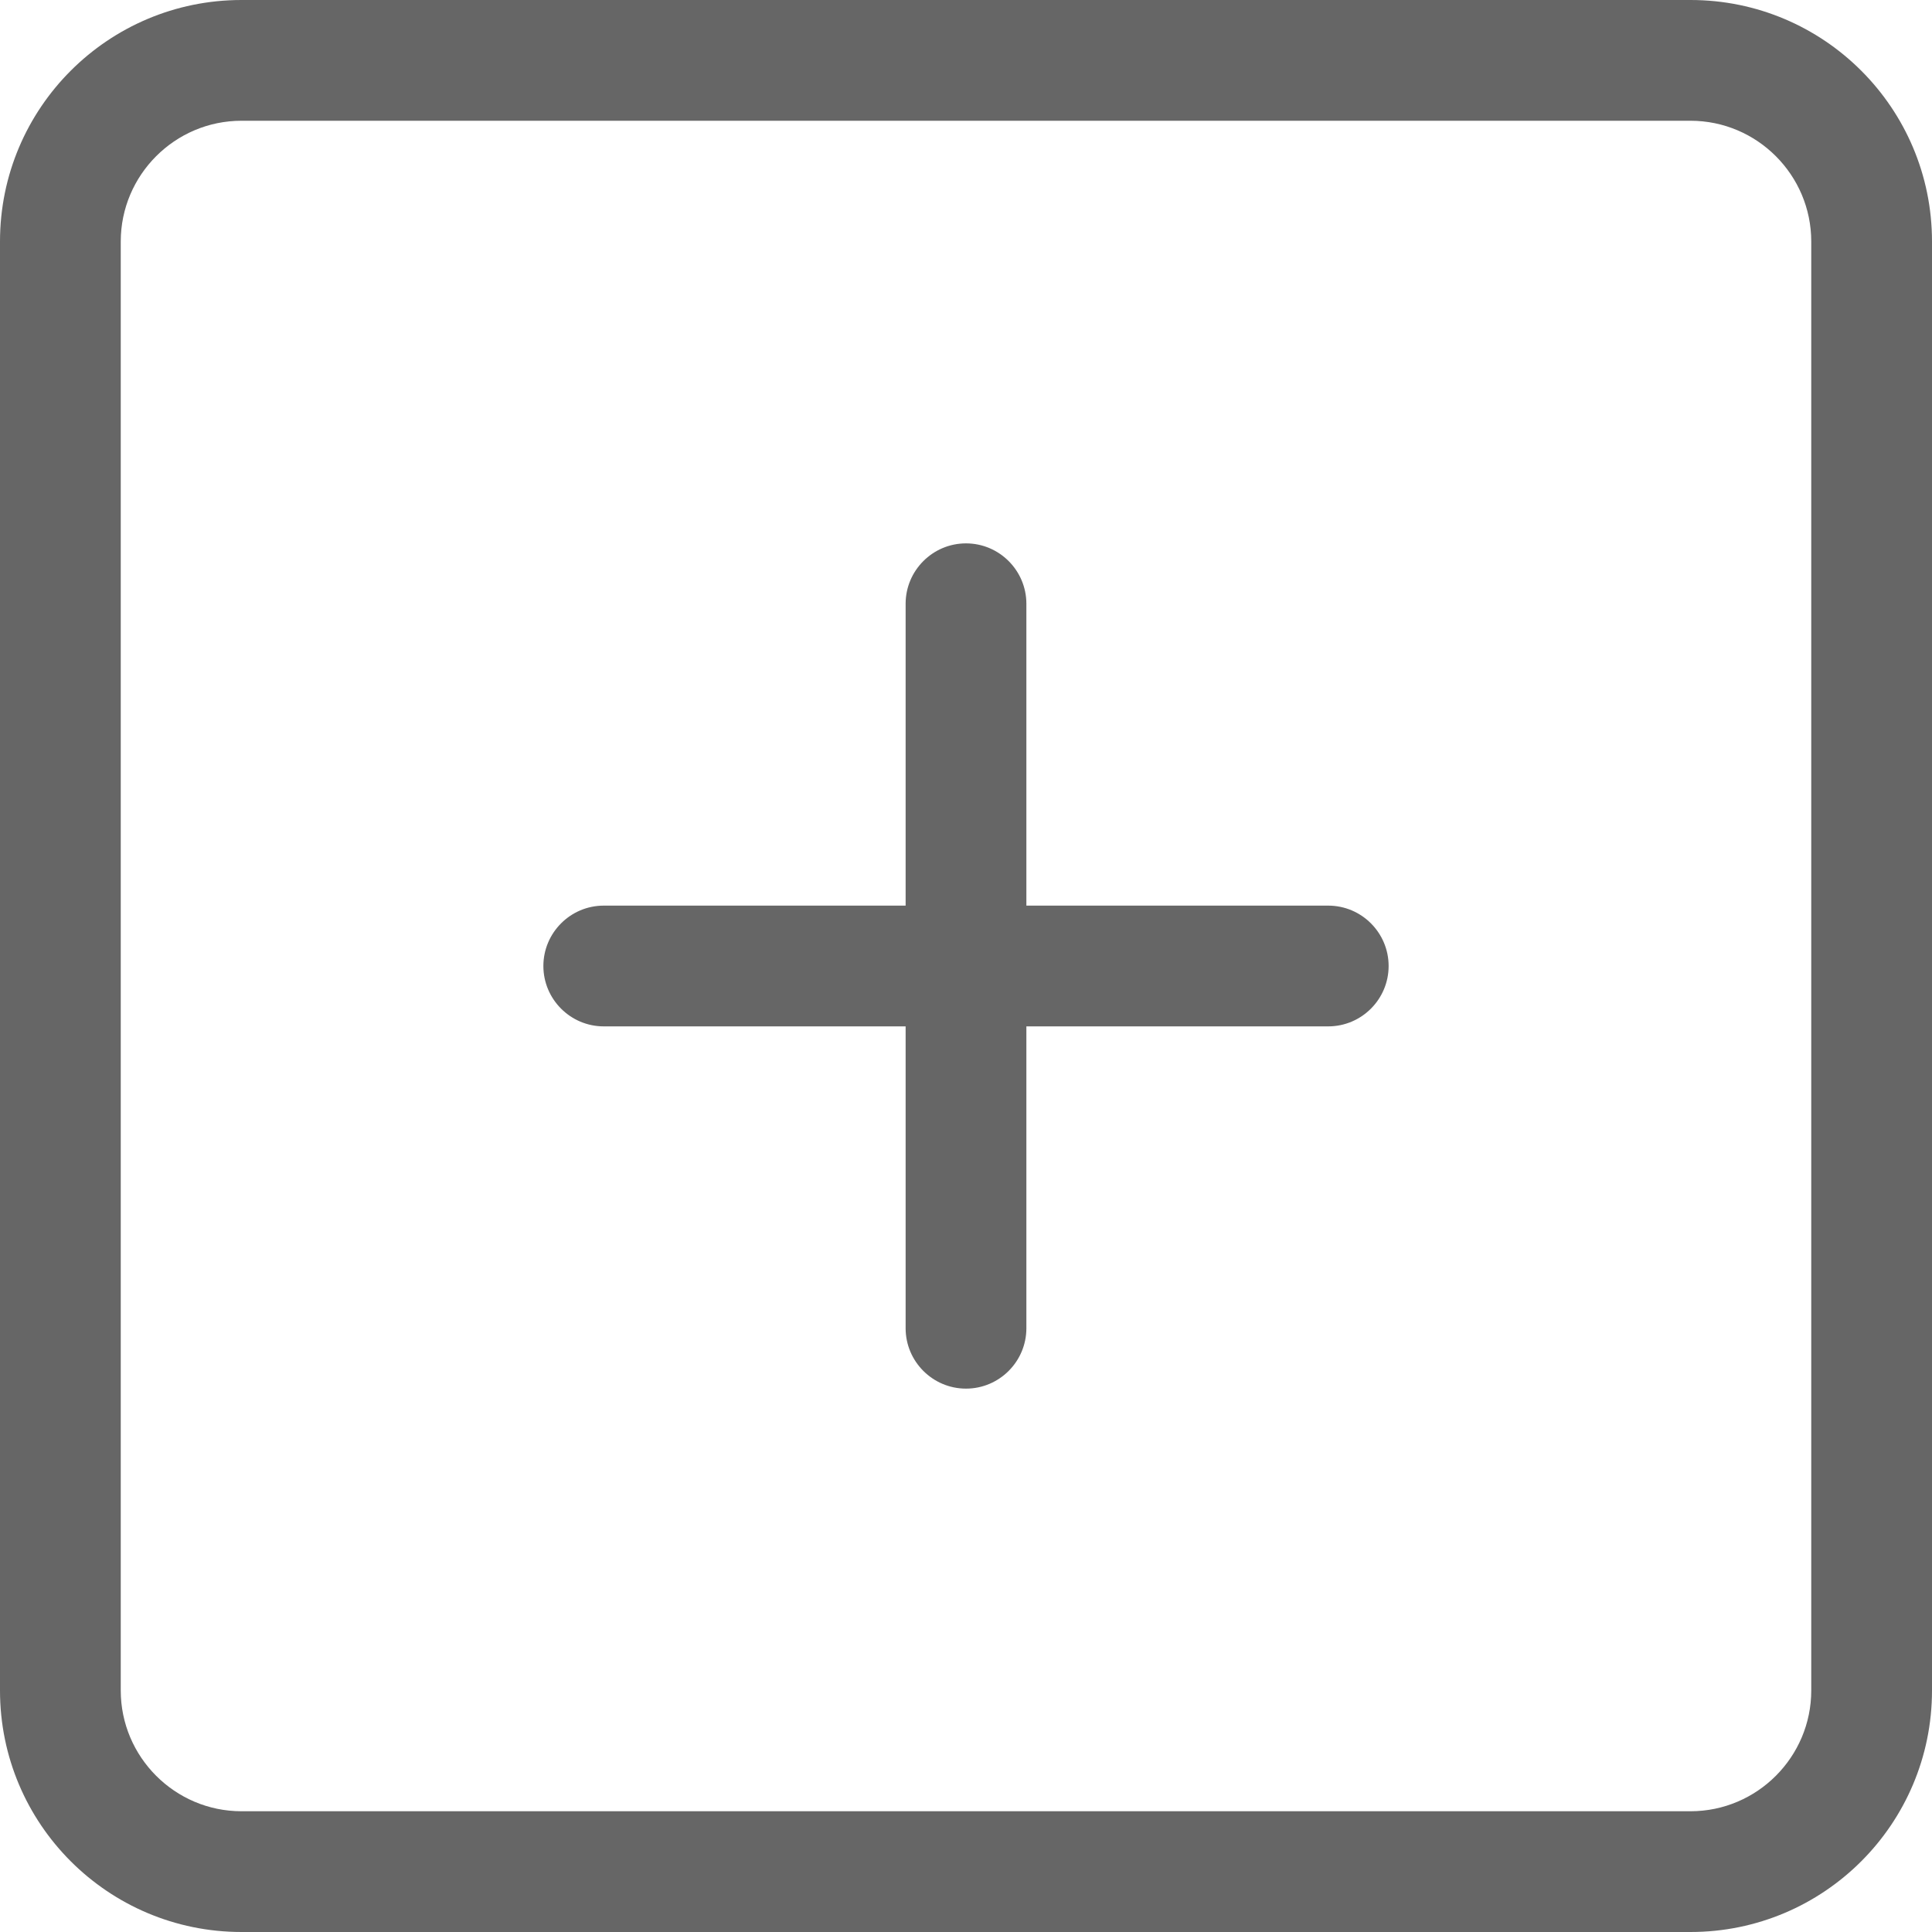
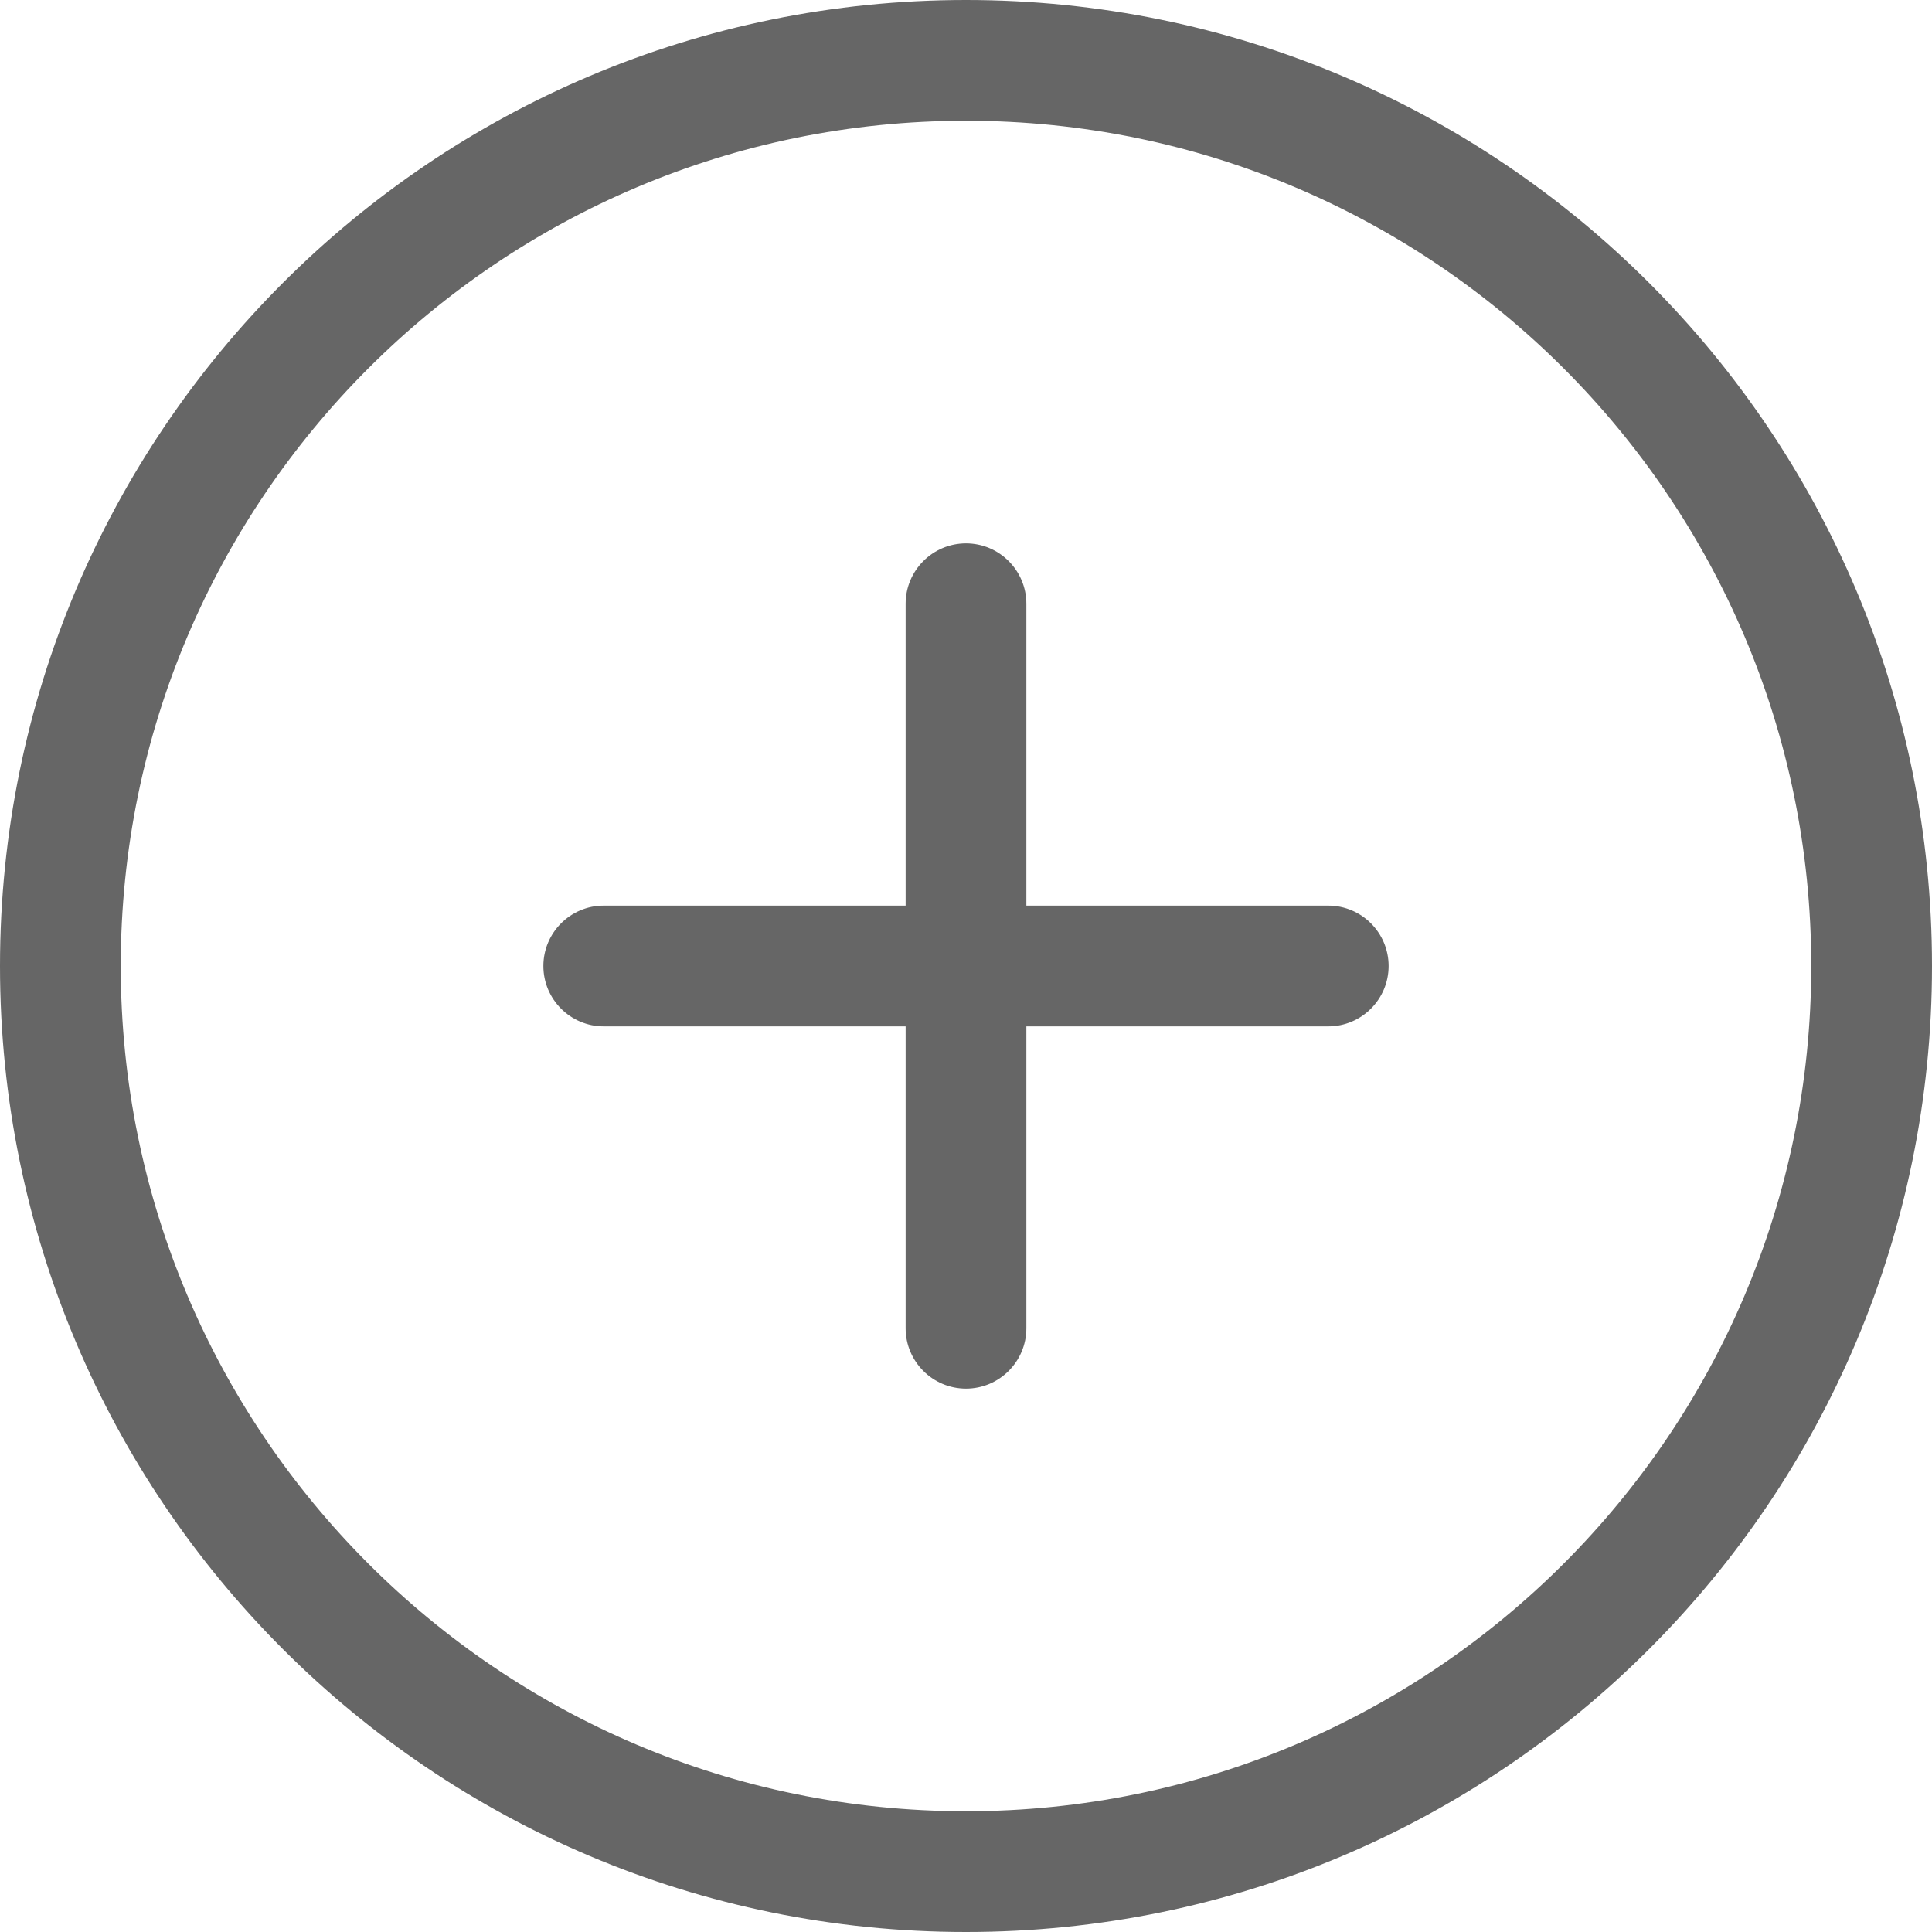
<svg xmlns="http://www.w3.org/2000/svg" width="32px" height="32px" viewBox="0 0 32 32" version="1.1">
  <defs />
  <g id="Page-1" stroke="none" stroke-width="1" fill="none" fill-rule="evenodd">
-     <g id="Icon-Set" transform="translate(-100, -1035)" fill="#666666">
-       <path d="M130,1063 C130,1064.1 129.104,1065 128,1065 L104,1065 C102.896,1065 102,1064.1 102,1063 L102,1039 C102,1037.9 102.896,1037 104,1037 L128,1037 C129.104,1037 130,1037.9 130,1039 L130,1063 L130,1063 Z M128,1035 L104,1035 C101.791,1035 100,1036.79 100,1039 L100,1063 C100,1065.21 101.791,1067 104,1067 L128,1067 C130.209,1067 132,1065.21 132,1063 L132,1039 C132,1036.79 130.209,1035 128,1035 L128,1035 Z M122,1050 L117,1050 L117,1045 C117,1044.45 116.552,1044 116,1044 C115.448,1044 115,1044.45 115,1045 L115,1050 L110,1050 C109.448,1050 109,1050.45 109,1051 C109,1051.55 109.448,1052 110,1052 L115,1052 L115,1057 C115,1057.55 115.448,1058 116,1058 C116.552,1058 117,1057.55 117,1057 L117,1052 L122,1052 C122.552,1052 123,1051.55 123,1051 C123,1050.45 122.552,1050 122,1050 L122,1050 Z" id="Fill-42" />
+     <g id="Icon-Set" transform="translate(-408, -1089)" fill="#666666">
+       <path d="M424,1119 C416.268,1119 410,1112.73 410,1105 C410,1097.27 416.268,1091 424,1091 C431.732,1091 438,1097.27 438,1105 C438,1112.73 431.732,1119 424,1119 L424,1119 Z M424,1089 C415.163,1089 408,1096.16 408,1105 C408,1113.84 415.163,1121 424,1121 C432.837,1121 440,1113.84 440,1105 C440,1096.16 432.837,1089 424,1089 L424,1089 Z M430,1104 L425,1104 L425,1099 C425,1098.45 424.553,1098 424,1098 C423.447,1098 423,1098.45 423,1099 L423,1104 L418,1104 C417.447,1104 417,1104.45 417,1105 C417,1105.55 417.447,1106 418,1106 L423,1106 L423,1111 C423,1111.55 423.447,1112 424,1112 C424.553,1112 425,1111.55 425,1111 L425,1106 L430,1106 C430.553,1106 431,1105.55 431,1105 C431,1104.45 430.553,1104 430,1104 L430,1104 Z" id="Fill-25" />
    </g>
  </g>
</svg>
